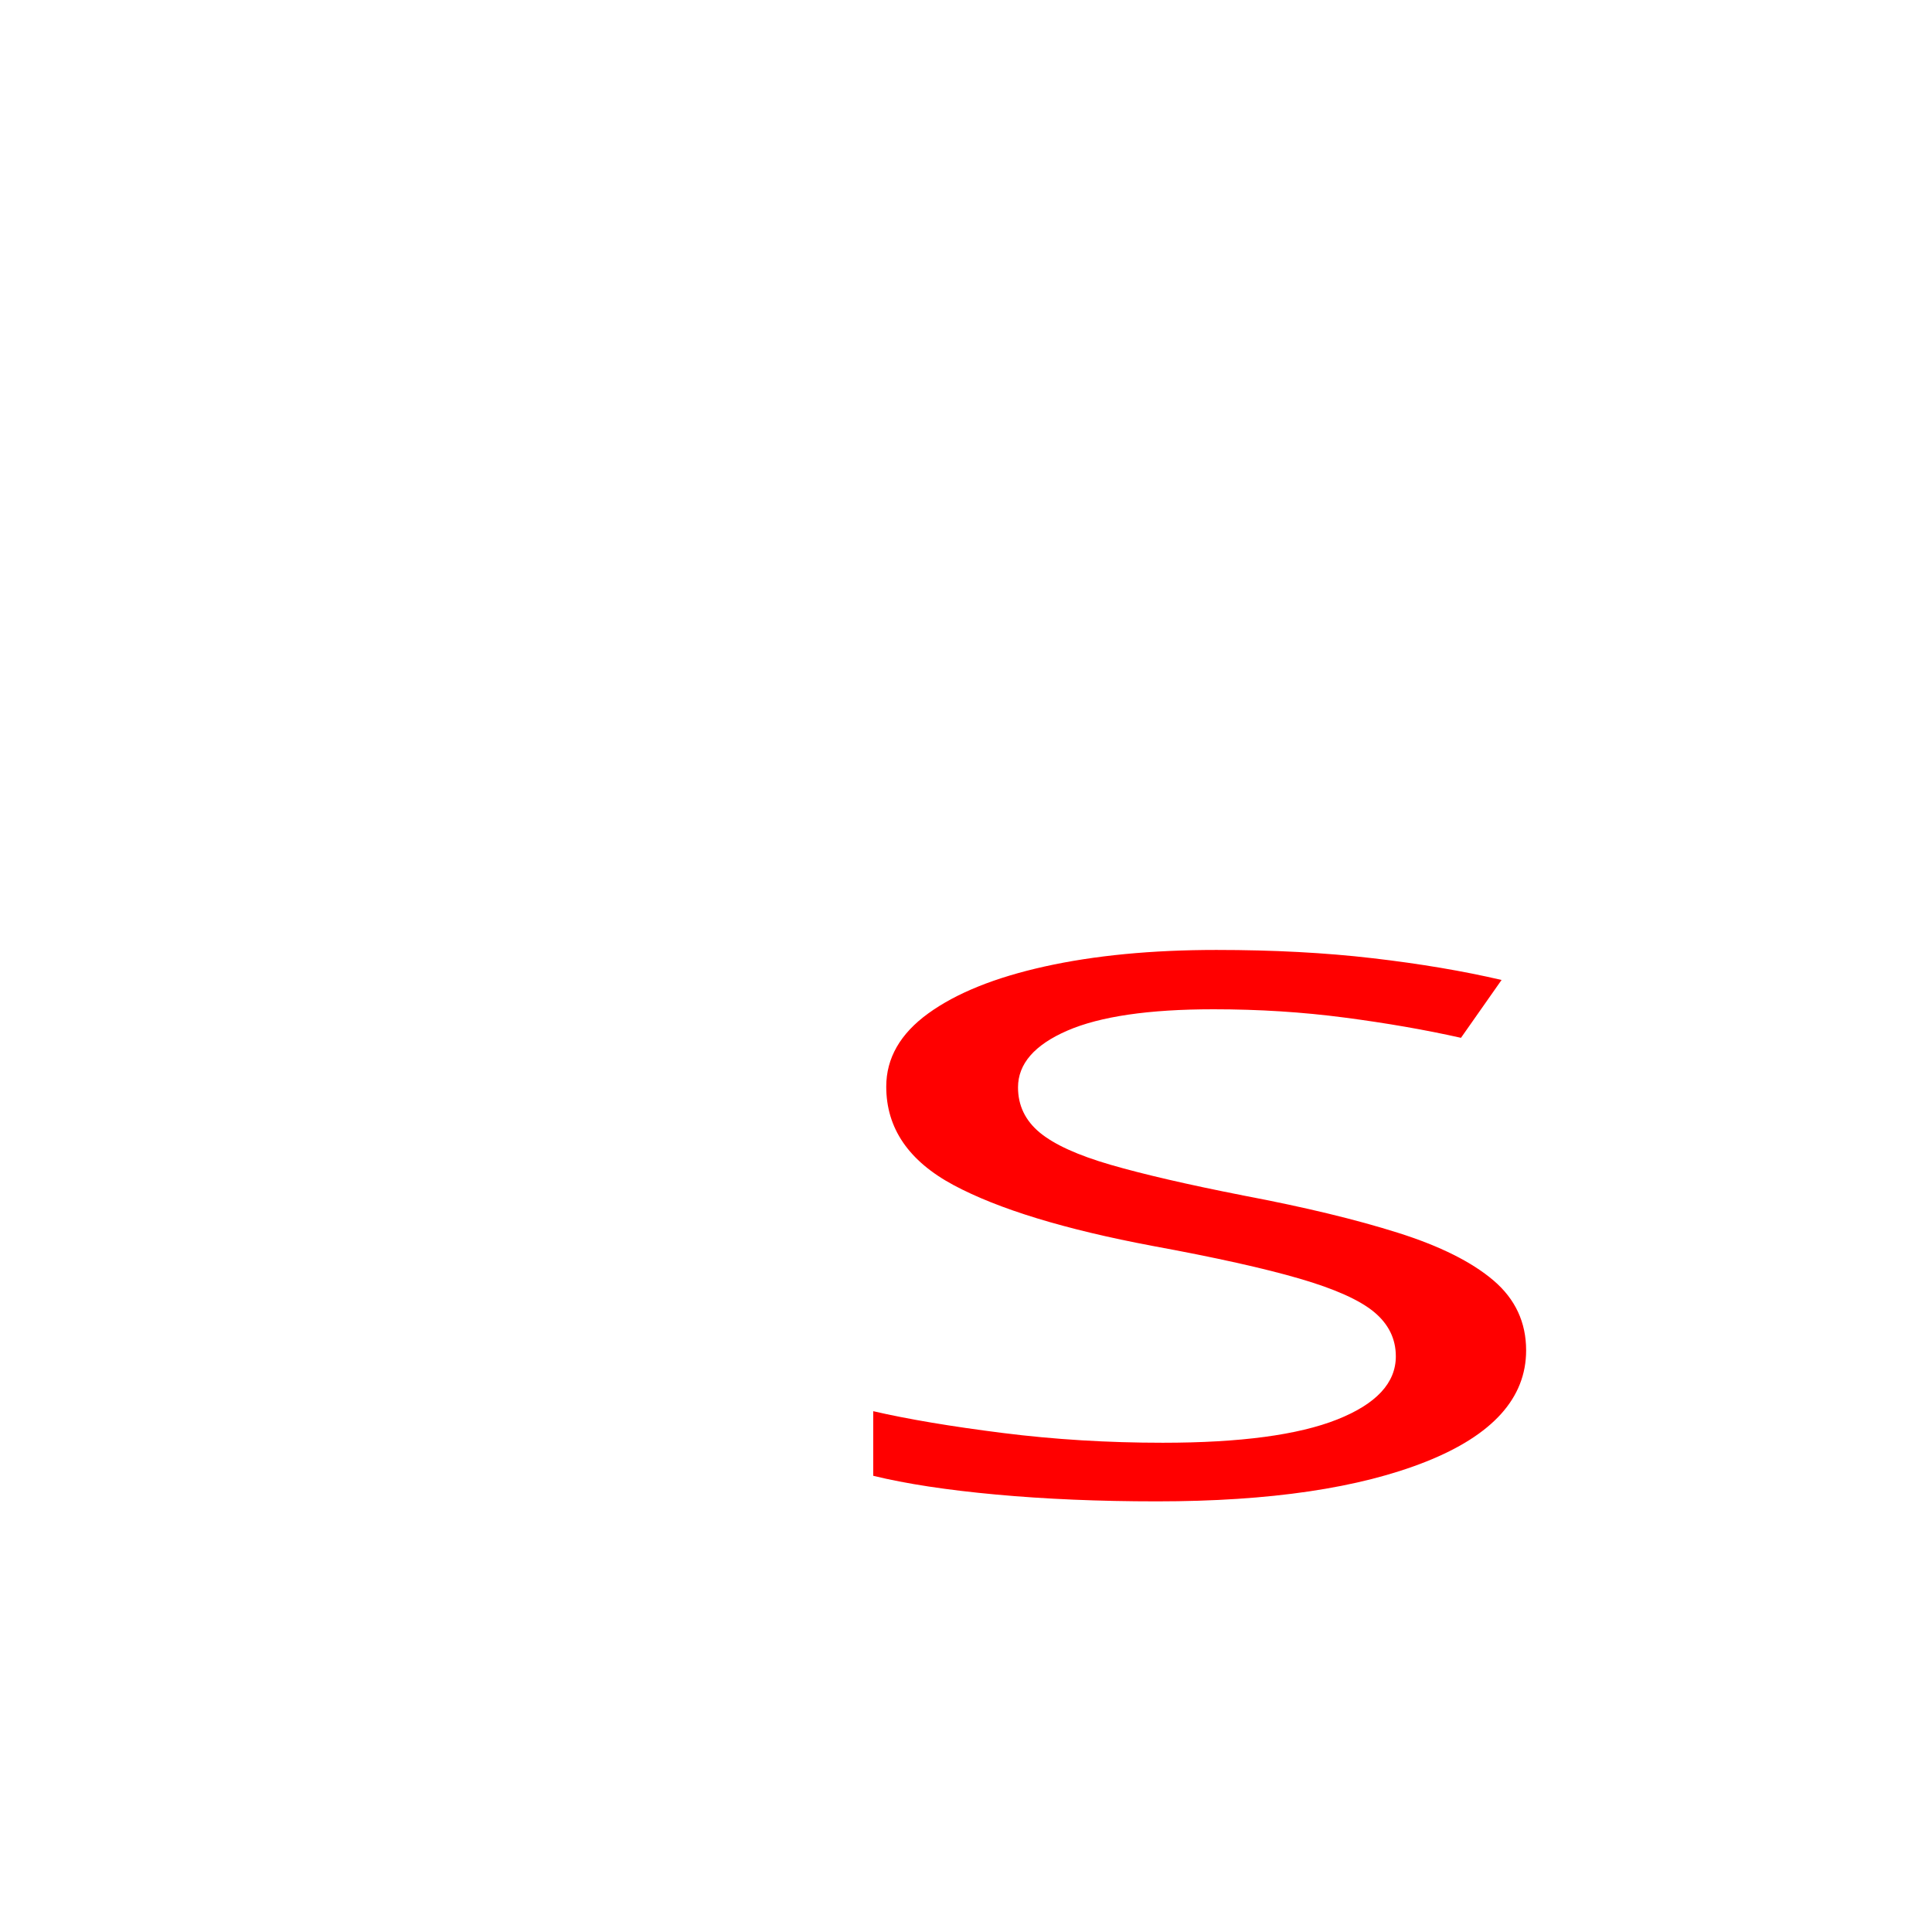
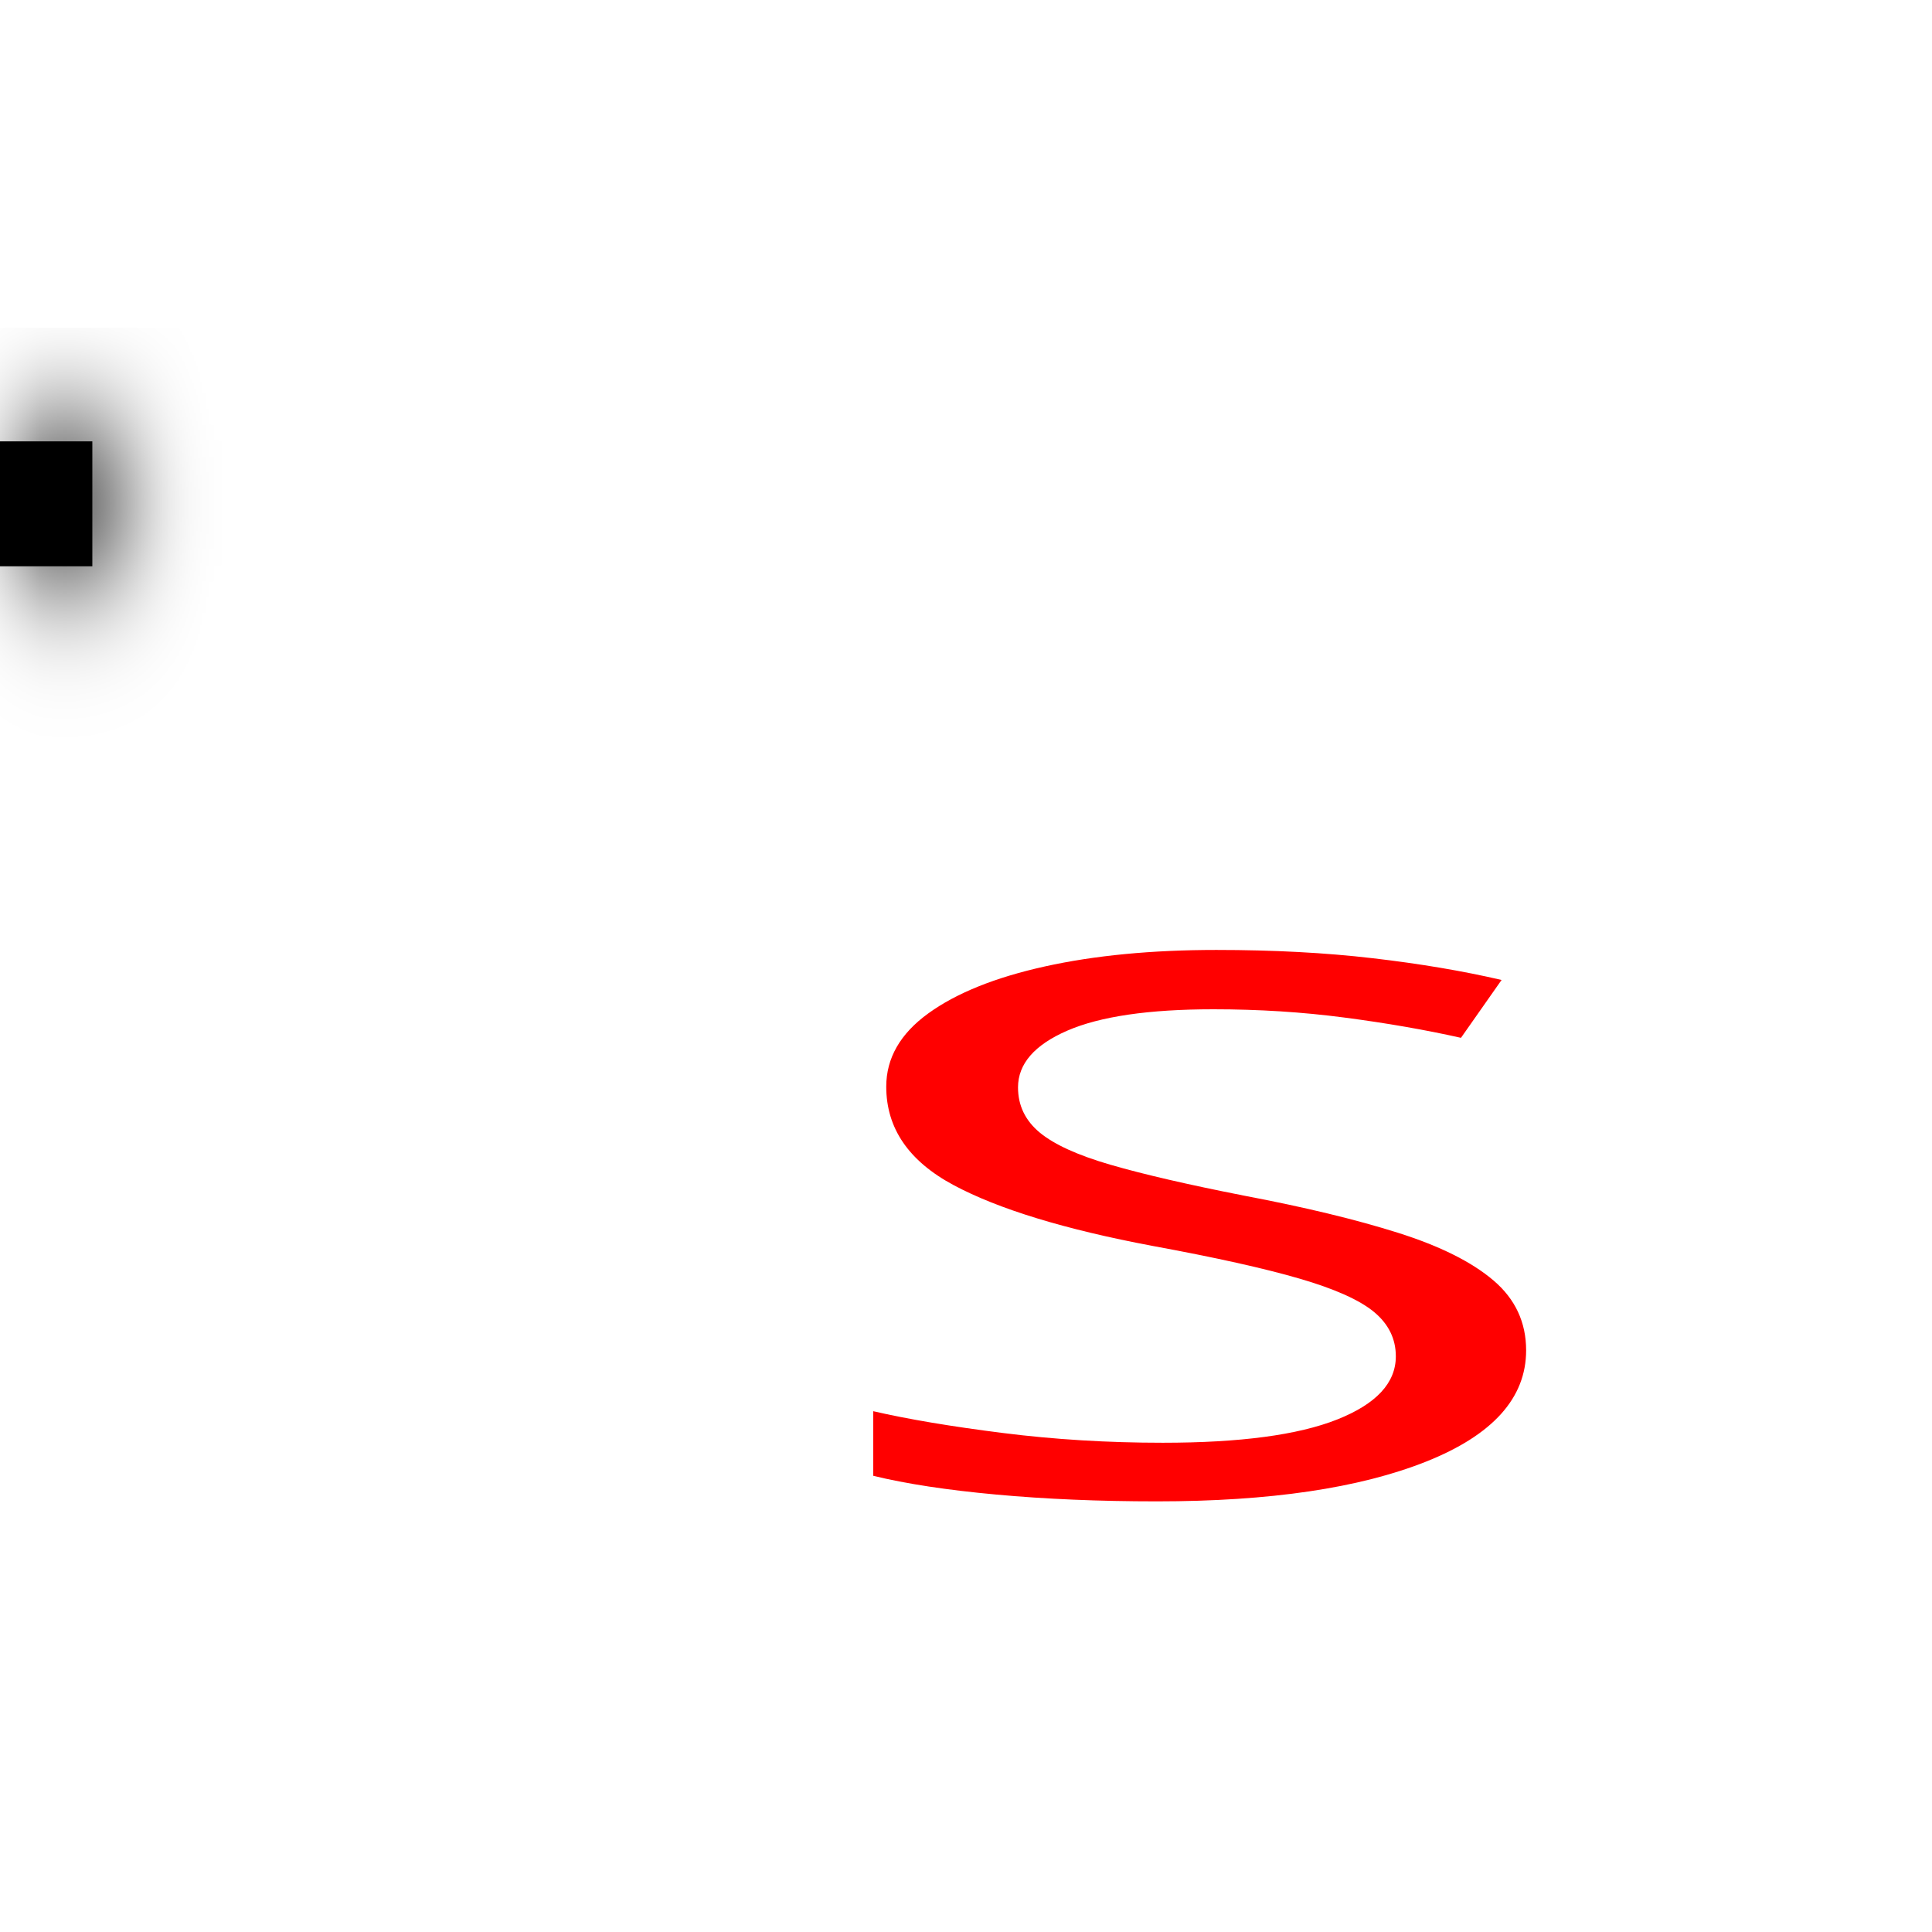
<svg xmlns="http://www.w3.org/2000/svg" width="512.0px" height="512.0px" viewBox="0 0 512.0 512.0" version="1.1" id="SVGRoot">
  <defs id="defs150">
    <filter style="color-interpolation-filters:sRGB" id="filter134">
      <feGaussianBlur stdDeviation="2 2" result="fbSourceGraphic" id="feGaussianBlur132" />
      <feColorMatrix result="fbSourceGraphicAlpha" in="fbSourceGraphic" values="0 0 0 -1 0 0 0 0 -1 0 0 0 0 -1 0 0 0 0 1 0" id="feColorMatrix136" />
      <feGaussianBlur id="feGaussianBlur138" stdDeviation="0.01 2" result="fbSourceGraphic" in="fbSourceGraphic" />
      <feColorMatrix result="fbSourceGraphicAlpha" in="fbSourceGraphic" values="0 0 0 -1 0 0 0 0 -1 0 0 0 0 -1 0 0 0 0 1 0" id="feColorMatrix140" />
      <feGaussianBlur id="feGaussianBlur142" stdDeviation="0.01 2" result="fbSourceGraphic" in="fbSourceGraphic" />
      <feColorMatrix result="fbSourceGraphicAlpha" in="fbSourceGraphic" values="0 0 0 -1 0 0 0 0 -1 0 0 0 0 -1 0 0 0 0 1 0" id="feColorMatrix144" />
      <feGaussianBlur id="feGaussianBlur146" stdDeviation="0.01 2" result="blur" in="fbSourceGraphic" />
    </filter>
  </defs>
  <g id="layer1">
-     <g id="g28">
-       <text transform="matrix(5.519452,0,0,4.517736,-153.1019,-237.5496)" id="text36-1" y="144.683" x="69.156" style="font-size:92.786px;line-height:1.25;font-family:sans-serif;text-align:center;letter-spacing:0px;word-spacing:0px;text-anchor:middle;opacity:1;fill:#000000;stroke-width:2.32;filter:url(#filter134)" xml:space="preserve">
-         <tspan style="font-style:normal;font-variant:normal;font-weight:normal;font-stretch:normal;font-family:Carlito;-inkscape-font-specification:Carlito;fill:#000000;stroke-width:2.32" y="144.683" x="69.156" id="tspan34-0">T</tspan>
-       </text>
-       <text transform="scale(1.105319,0.9047163)" id="text36" y="460.098" x="199.59" style="font-size:463.328px;line-height:1.25;font-family:sans-serif;text-align:center;letter-spacing:0px;word-spacing:0px;text-anchor:middle;fill:#999999;stroke-width:11.583" xml:space="preserve">
-         <tspan style="font-style:normal;font-variant:normal;font-weight:normal;font-stretch:normal;font-family:AnjaliOldLipi;-inkscape-font-specification:AnjaliOldLipi;fill:#000000;stroke-width:11.583" y="460.098" x="199.59" id="tspan34">T</tspan>
-       </text>
-       <text transform="scale(1.388188,0.7203637)" id="text40" y="549.565" x="152.608" style="font-size:276.373px;line-height:1.25;font-family:sans-serif;text-align:start;letter-spacing:0px;word-spacing:0px;text-anchor:start;stroke-width:6.909" xml:space="preserve">
-         <tspan style="font-style:normal;font-variant:normal;font-weight:normal;font-stretch:normal;font-family:AnjaliOldLipi;-inkscape-font-specification:AnjaliOldLipi;text-align:start;text-anchor:start;fill:#ff0000;stroke-width:6.909" y="549.565" x="152.608" id="tspan38">S</tspan>
-       </text>
-     </g>
+     <text xml:space="preserve" style="font-size:92.786px;line-height:1.25;font-family:sans-serif;text-align:center;letter-spacing:0px;word-spacing:0px;text-anchor:middle;opacity:1;fill:#000000;stroke-width:2.32;filter:url(#filter134)" x="69.156" y="144.683" id="text36-1" transform="matrix(5.519452,0,0,4.517736,-153.1019,-237.5496)">
+       <tspan id="tspan34-0" x="69.156" y="144.683" style="font-style:normal;font-variant:normal;font-weight:normal;font-stretch:normal;font-family:AnjaliOldLipi;-inkscape-font-specification:AnjaliOldLipi;fill:#000000;stroke-width:2.32">T</tspan>
+     </text>
+     <text xml:space="preserve" style="font-size:463.328px;line-height:1.25;font-family:sans-serif;text-align:center;letter-spacing:0px;word-spacing:0px;text-anchor:middle;fill:#999999;stroke-width:11.583" x="199.59" y="460.098" id="text36" transform="scale(1.105319,0.9047163)">
+       <tspan id="tspan34" x="199.59" y="460.098" style="font-style:normal;font-variant:normal;font-weight:normal;font-stretch:normal;font-family:AnjaliOldLipi;-inkscape-font-specification:AnjaliOldLipi;fill:#000000;stroke-width:11.583">T</tspan>
+     </text>
+     <text xml:space="preserve" style="font-size:276.373px;line-height:1.25;font-family:sans-serif;text-align:start;letter-spacing:0px;word-spacing:0px;text-anchor:start;stroke-width:6.909" x="152.608" y="549.565" id="text40" transform="scale(1.388188,0.7203637)">
+       <tspan id="tspan38" x="152.608" y="549.565" style="font-style:normal;font-variant:normal;font-weight:normal;font-stretch:normal;font-family:AnjaliOldLipi;-inkscape-font-specification:AnjaliOldLipi;text-align:start;text-anchor:start;fill:#ff0000;stroke-width:6.909">S</tspan>
+     </text>
  </g>
</svg>
